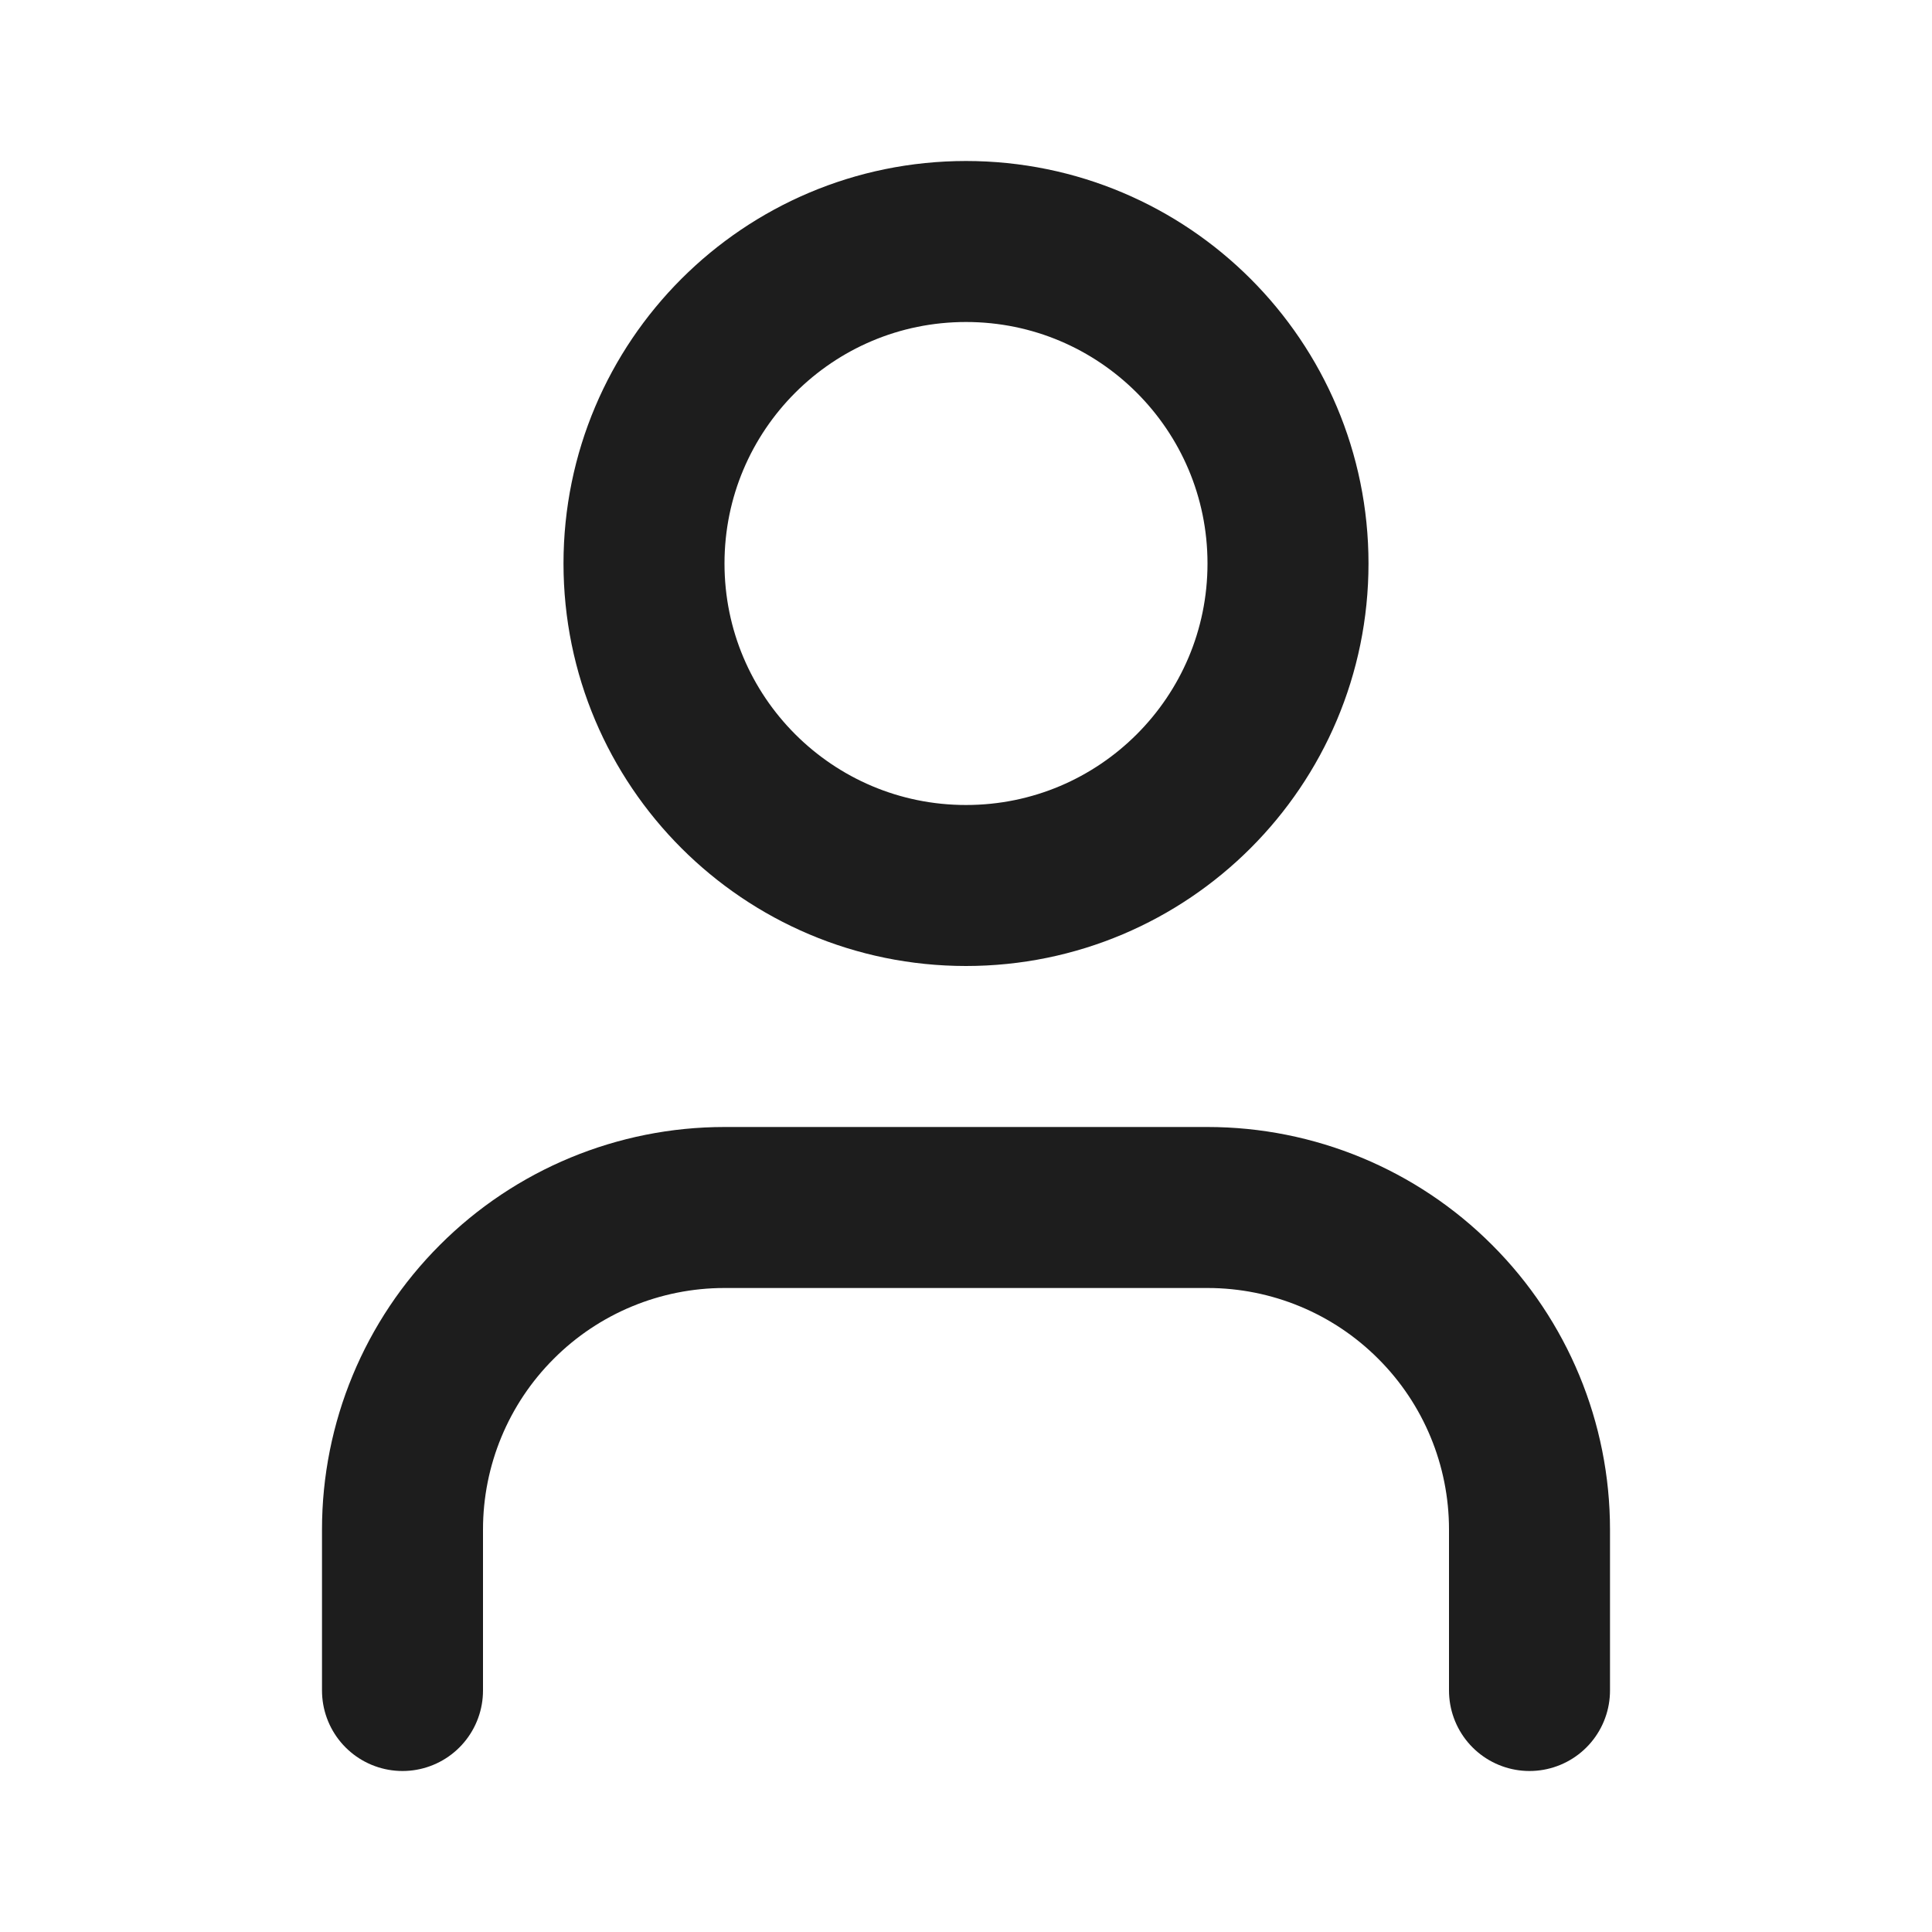
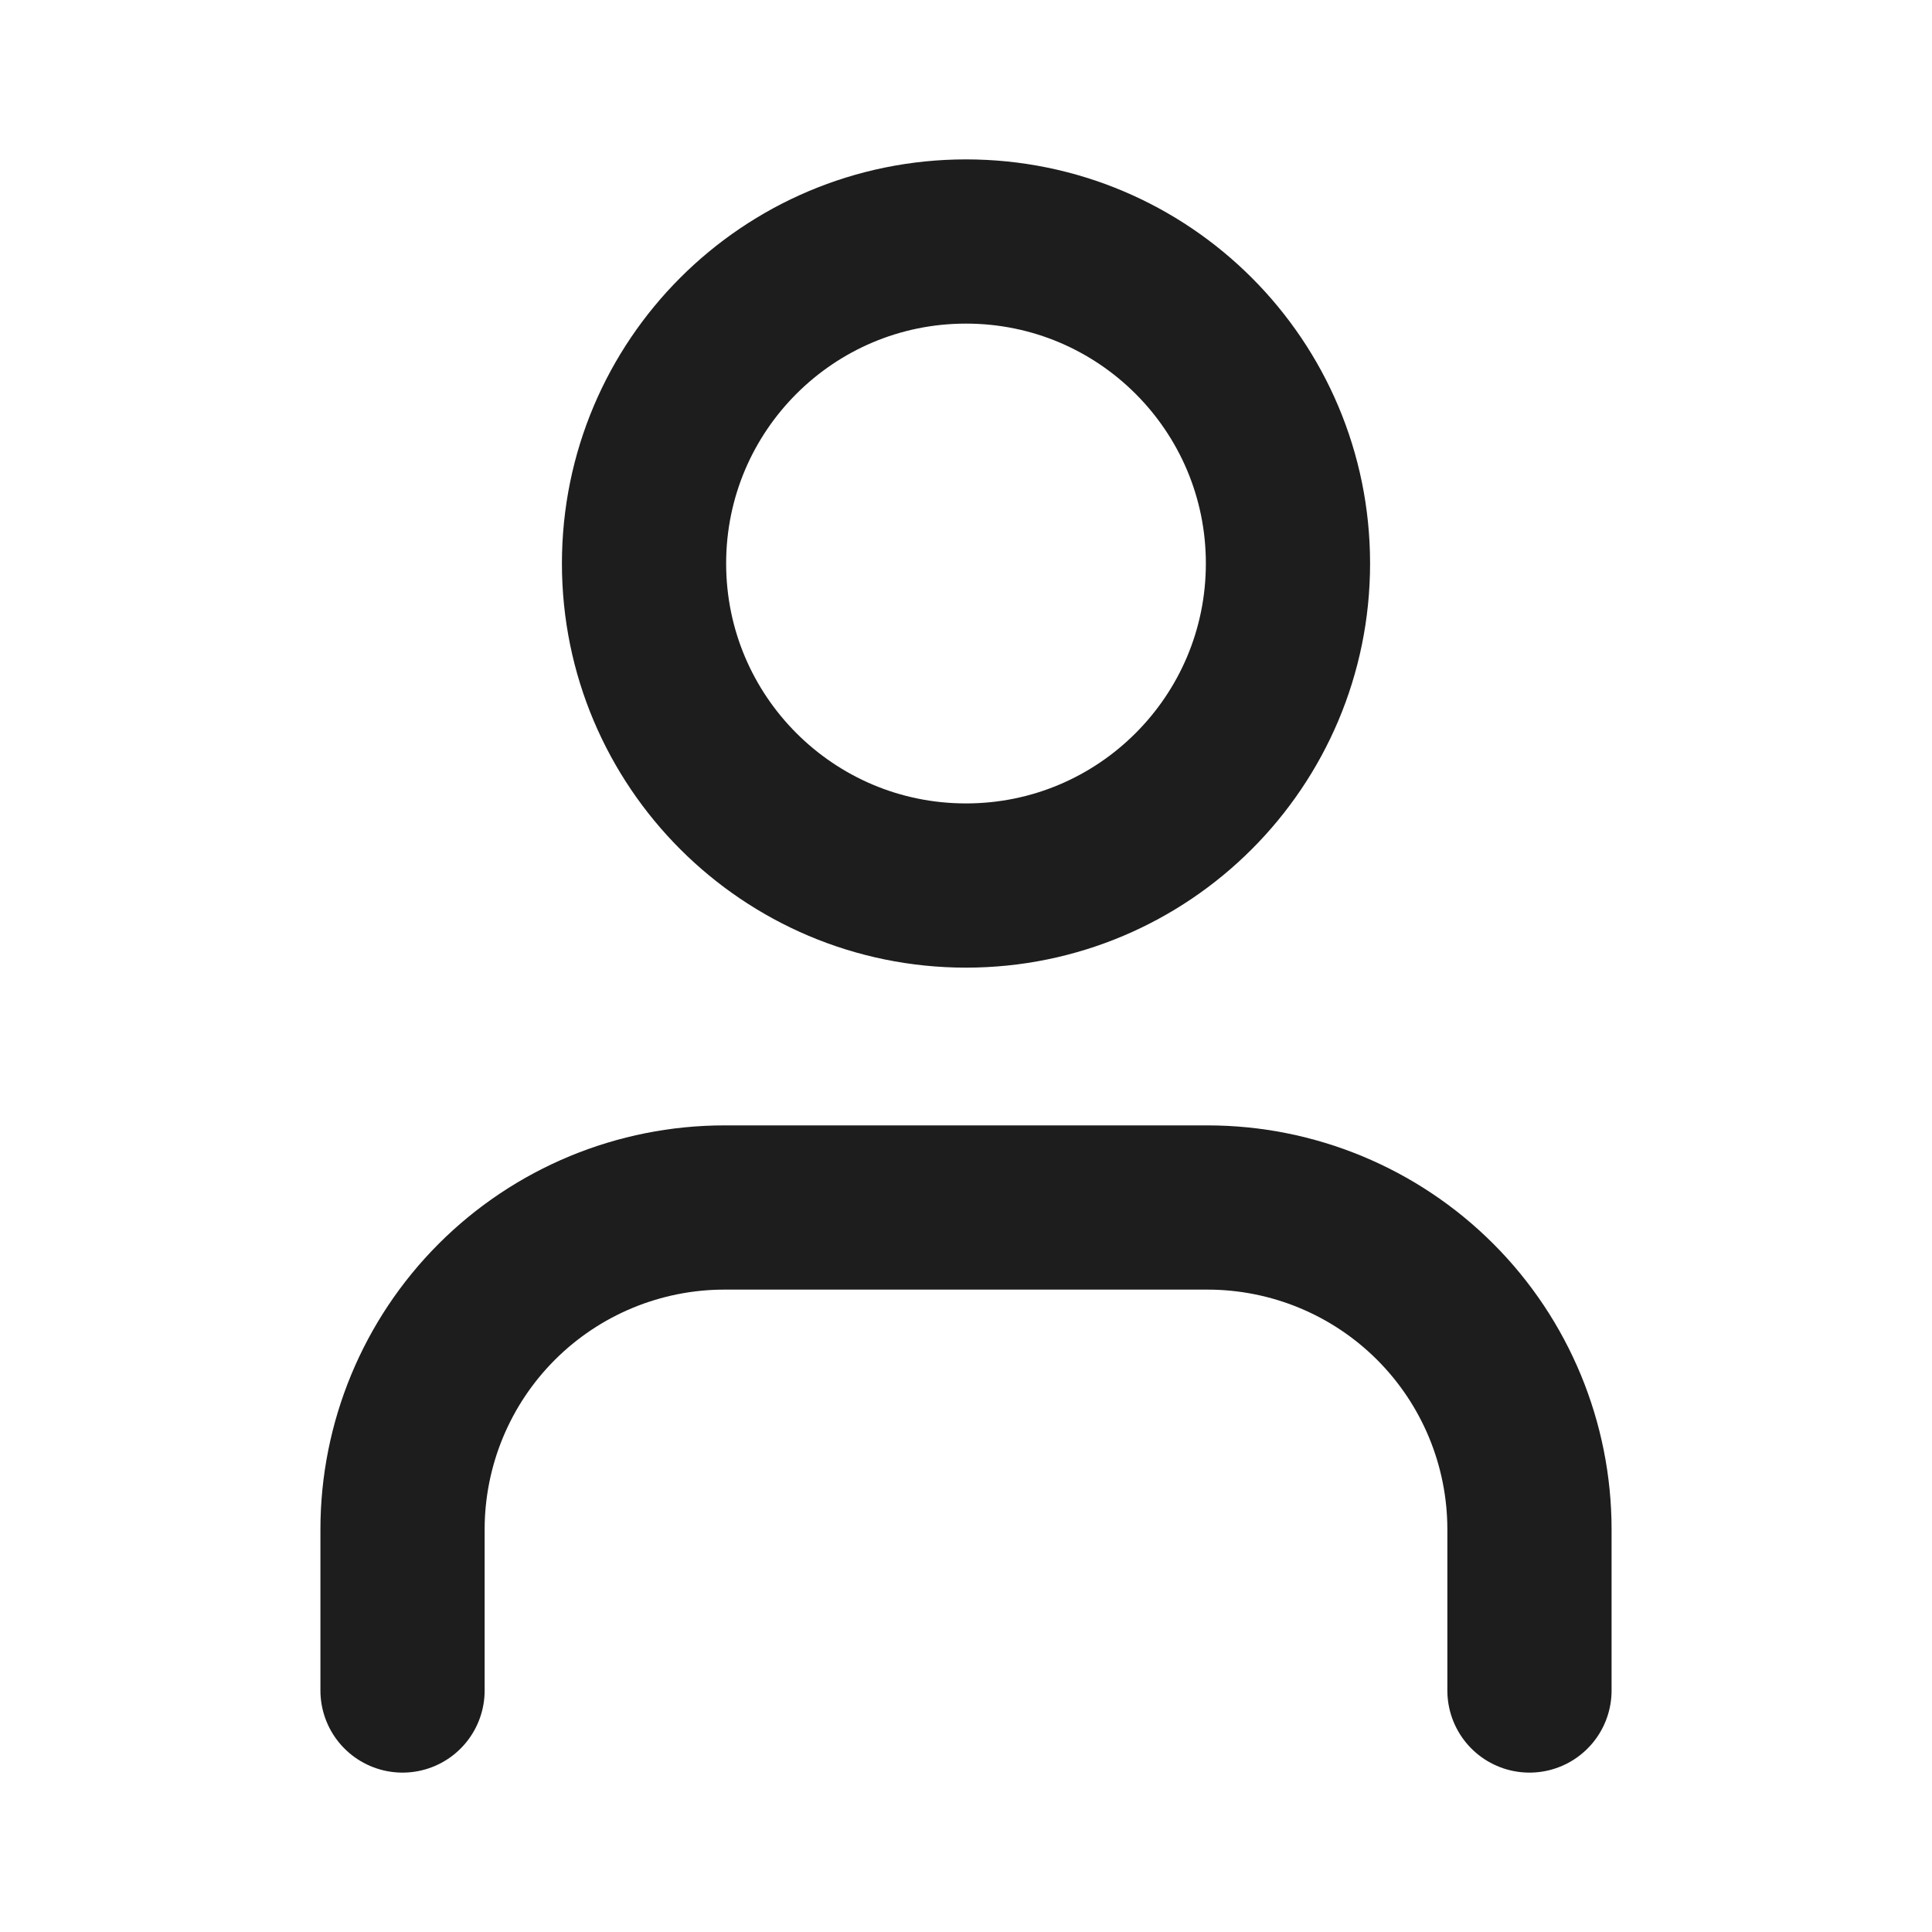
- <svg xmlns="http://www.w3.org/2000/svg" width="18" height="18" viewBox="0 0 18 18" fill="none">
-   <path d="M14.25 15.75V14.25C14.25 13.454 13.934 12.691 13.371 12.129C12.809 11.566 12.046 11.25 11.25 11.25H6.75C5.954 11.25 5.191 11.566 4.629 12.129C4.066 12.691 3.75 13.454 3.75 14.25V15.75" stroke="#1D1D1D" stroke-width="1.5" stroke-linecap="round" stroke-linejoin="round" />
-   <path d="M9 8.25C10.657 8.25 12 6.907 12 5.25C12 3.593 10.657 2.25 9 2.25C7.343 2.25 6 3.593 6 5.25C6 6.907 7.343 8.25 9 8.25Z" stroke="#1D1D1D" stroke-width="1.5" stroke-linecap="round" stroke-linejoin="round" />
+ <svg xmlns="http://www.w3.org/2000/svg" width="20" height="20" viewBox="0 0 20 20" fill="none">
+   <path d="M15.833 17.5V15.833C15.833 14.949 15.482 14.101 14.857 13.476C14.232 12.851 13.384 12.5 12.5 12.5H7.5C6.616 12.5 5.768 12.851 5.143 13.476C4.518 14.101 4.167 14.949 4.167 15.833V17.5" stroke="#1D1D1D" stroke-width="1.7" stroke-linecap="round" stroke-linejoin="round" />
+   <path d="M10 9.167C11.841 9.167 13.333 7.674 13.333 5.833C13.333 3.992 11.841 2.5 10 2.5C8.159 2.5 6.667 3.992 6.667 5.833C6.667 7.674 8.159 9.167 10 9.167Z" stroke="#1D1D1D" stroke-width="1.7" stroke-linecap="round" stroke-linejoin="round" />
</svg>
